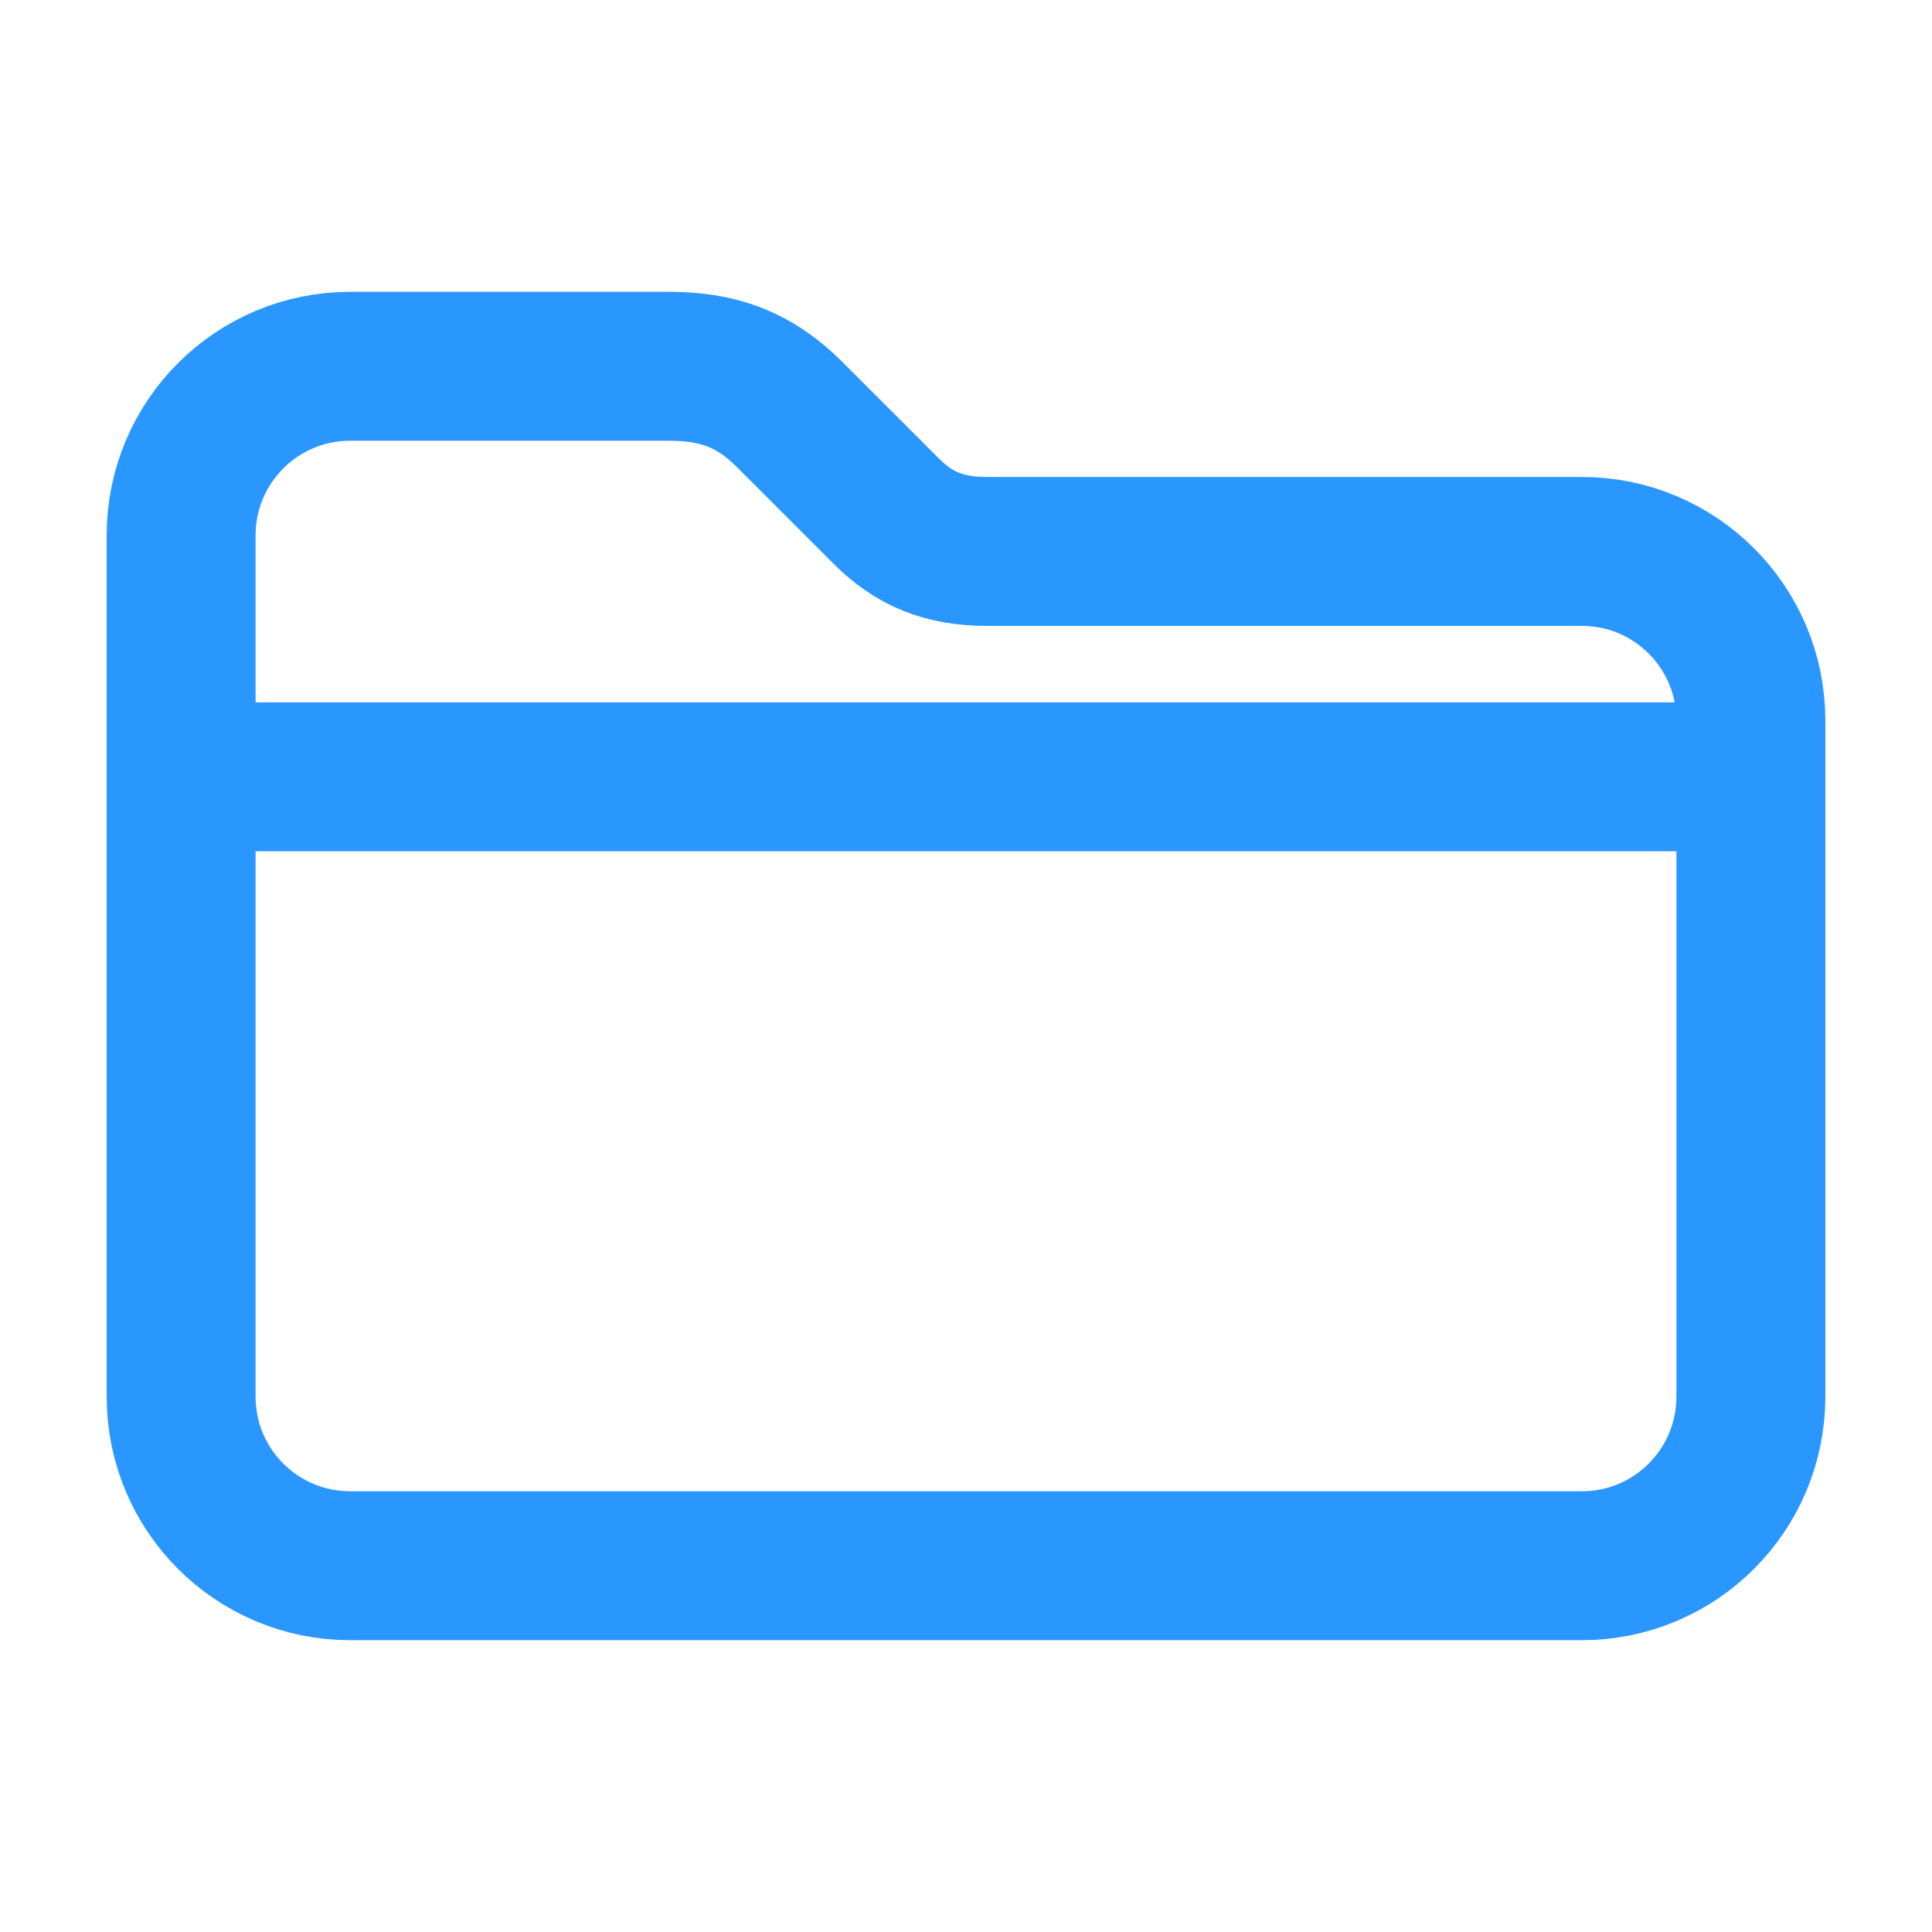
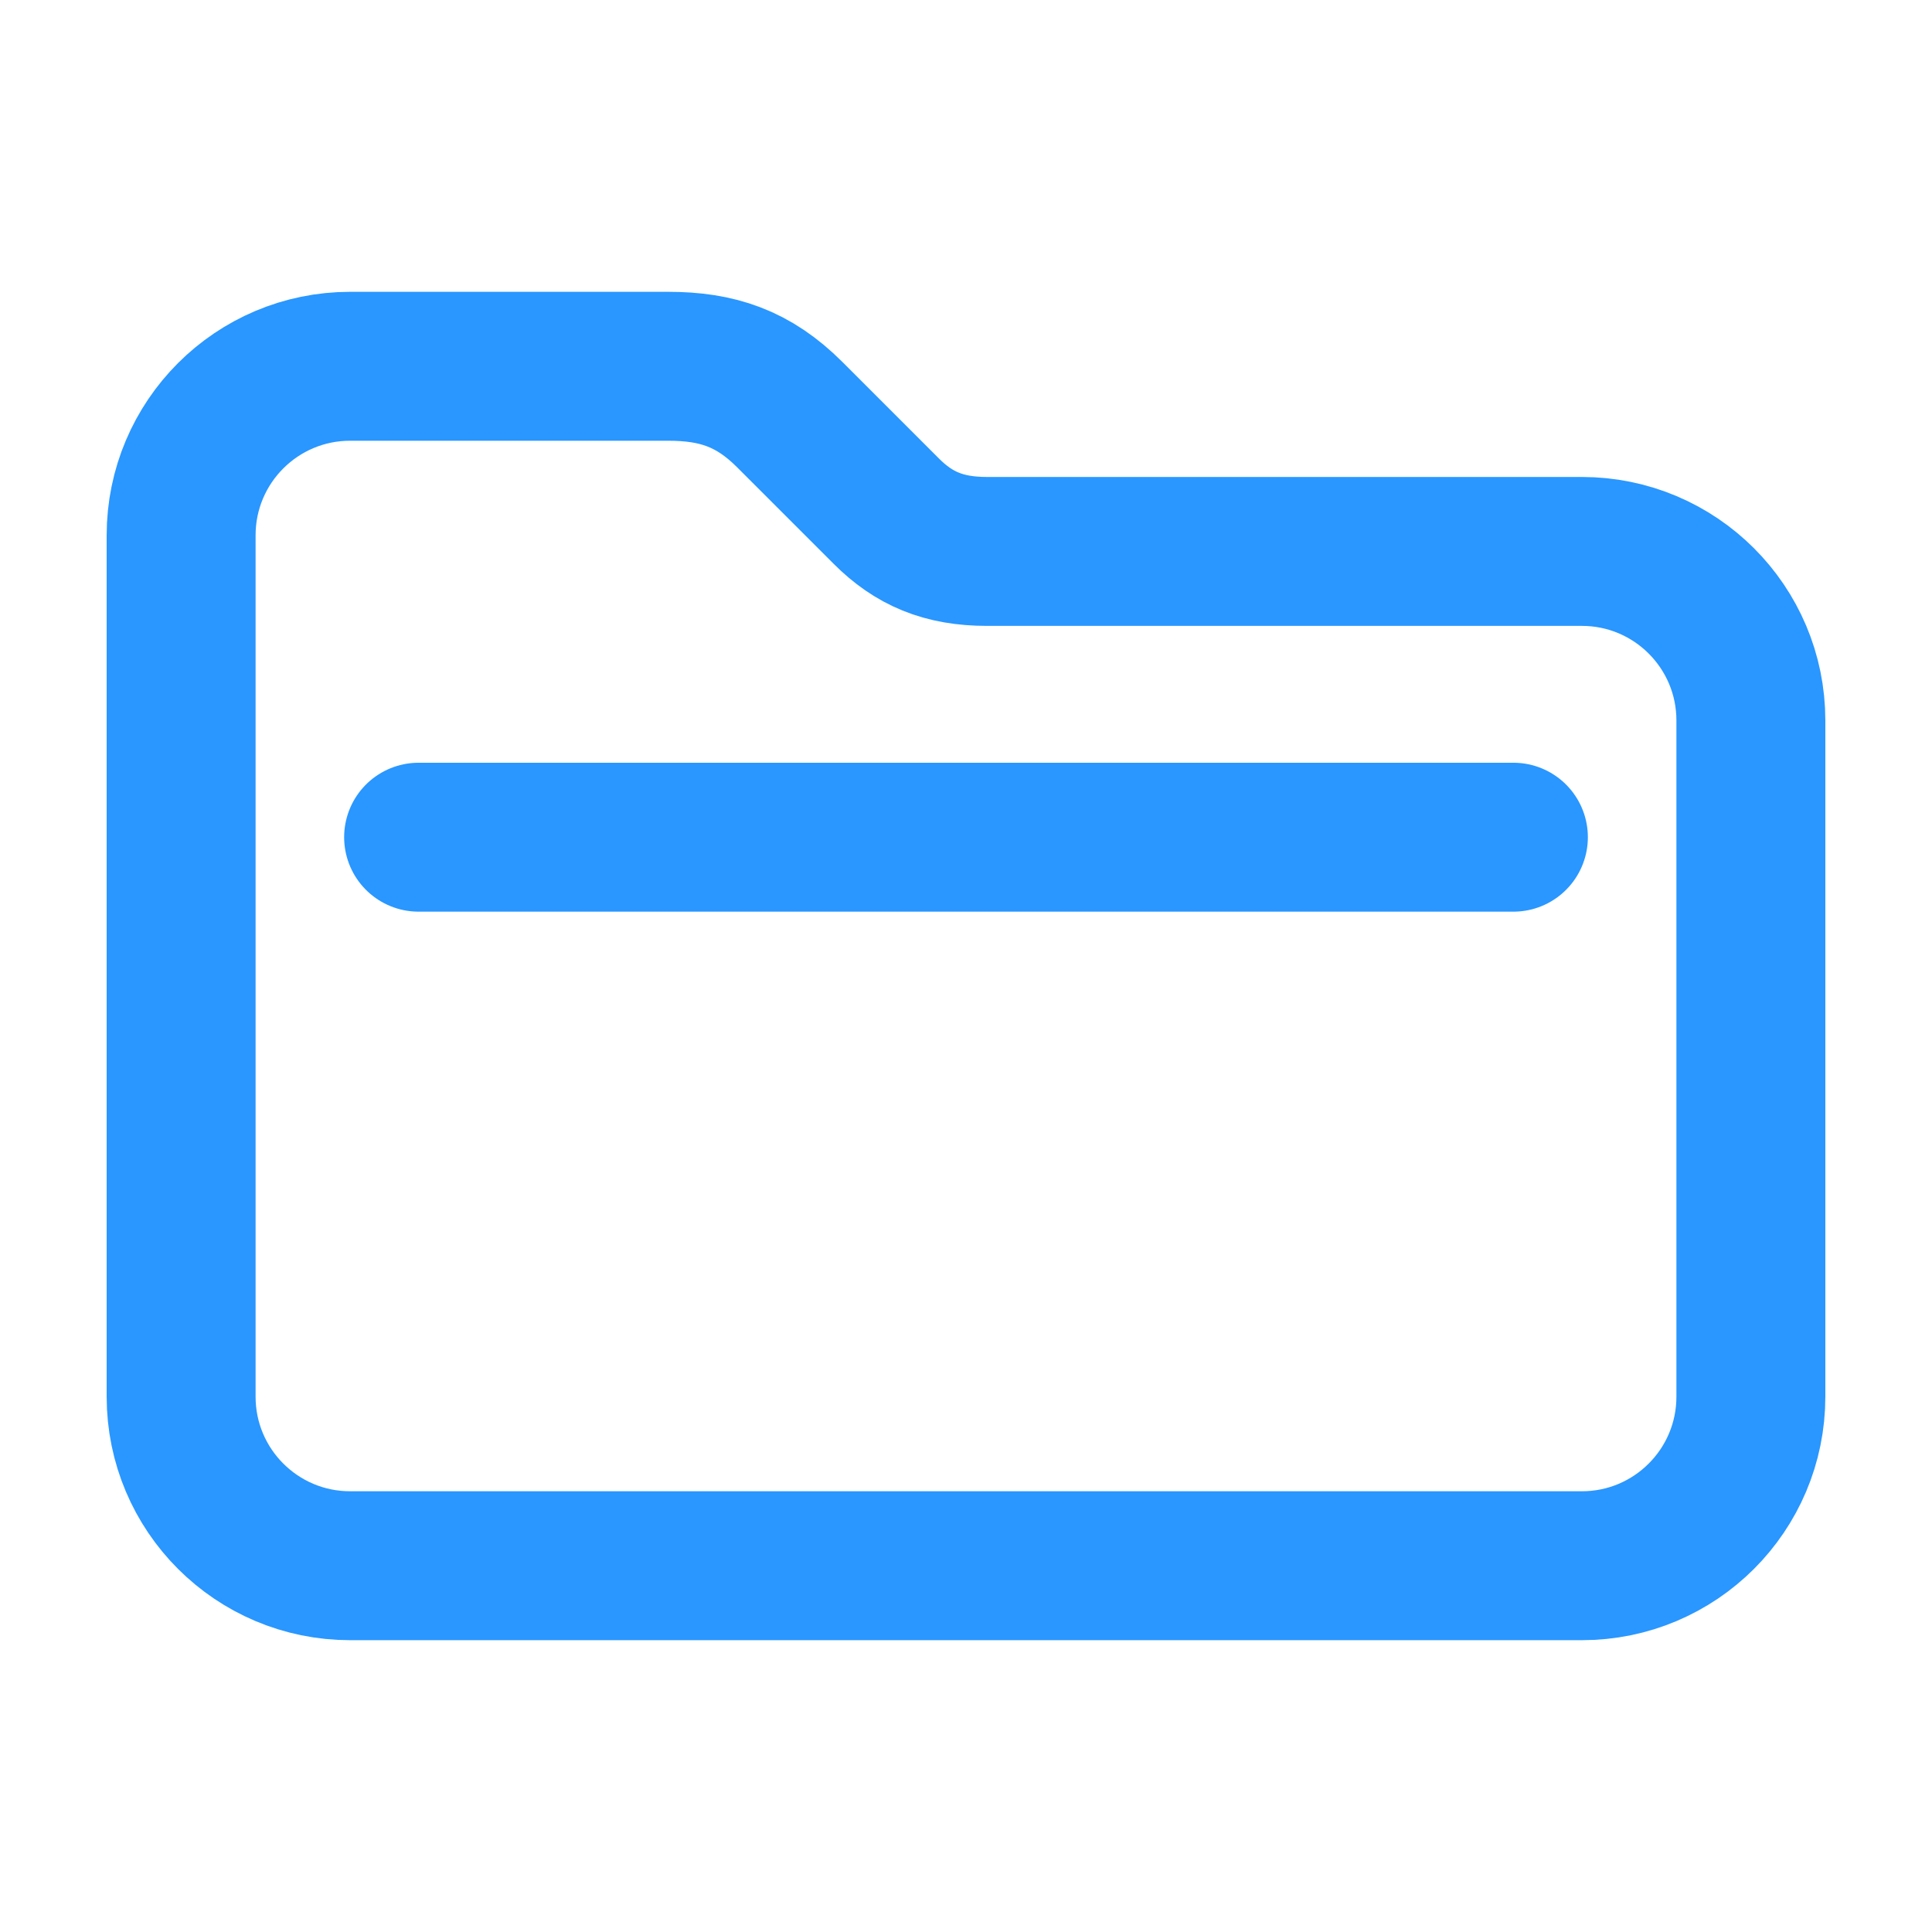
<svg xmlns="http://www.w3.org/2000/svg" width="24" height="24" viewBox="0 0 24 24" fill="none">
-   <path d="M2.25 8.25V6.65C2.25 5.49 3.19 4.55 4.35 4.55H8.3C8.91 4.55 9.36 4.7 9.81 5.15L11.01 6.35C11.35 6.69 11.72 6.85 12.26 6.85H19.65C20.81 6.85 21.75 7.79 21.75 8.95V17.35C21.75 18.51 20.81 19.45 19.65 19.45H4.35C3.19 19.45 2.25 18.51 2.25 17.35V8.25ZM2.25 9.65H21.75" stroke="#2997FF" stroke-width="1.85" stroke-linecap="round" stroke-linejoin="round" />
+   <path d="M2.25 8.25V6.65C2.25 5.49 3.19 4.55 4.35 4.55H8.3C8.91 4.55 9.36 4.7 9.81 5.15L11.01 6.35C11.35 6.69 11.72 6.85 12.26 6.85H19.65C20.81 6.85 21.75 7.79 21.75 8.95V17.35C21.75 18.51 20.81 19.45 19.65 19.45H4.35C3.19 19.45 2.25 18.51 2.25 17.35V8.25ZM5.2 10.4H18.8" stroke="#2997FF" stroke-width="1.85" stroke-linecap="round" stroke-linejoin="round" />
</svg>
